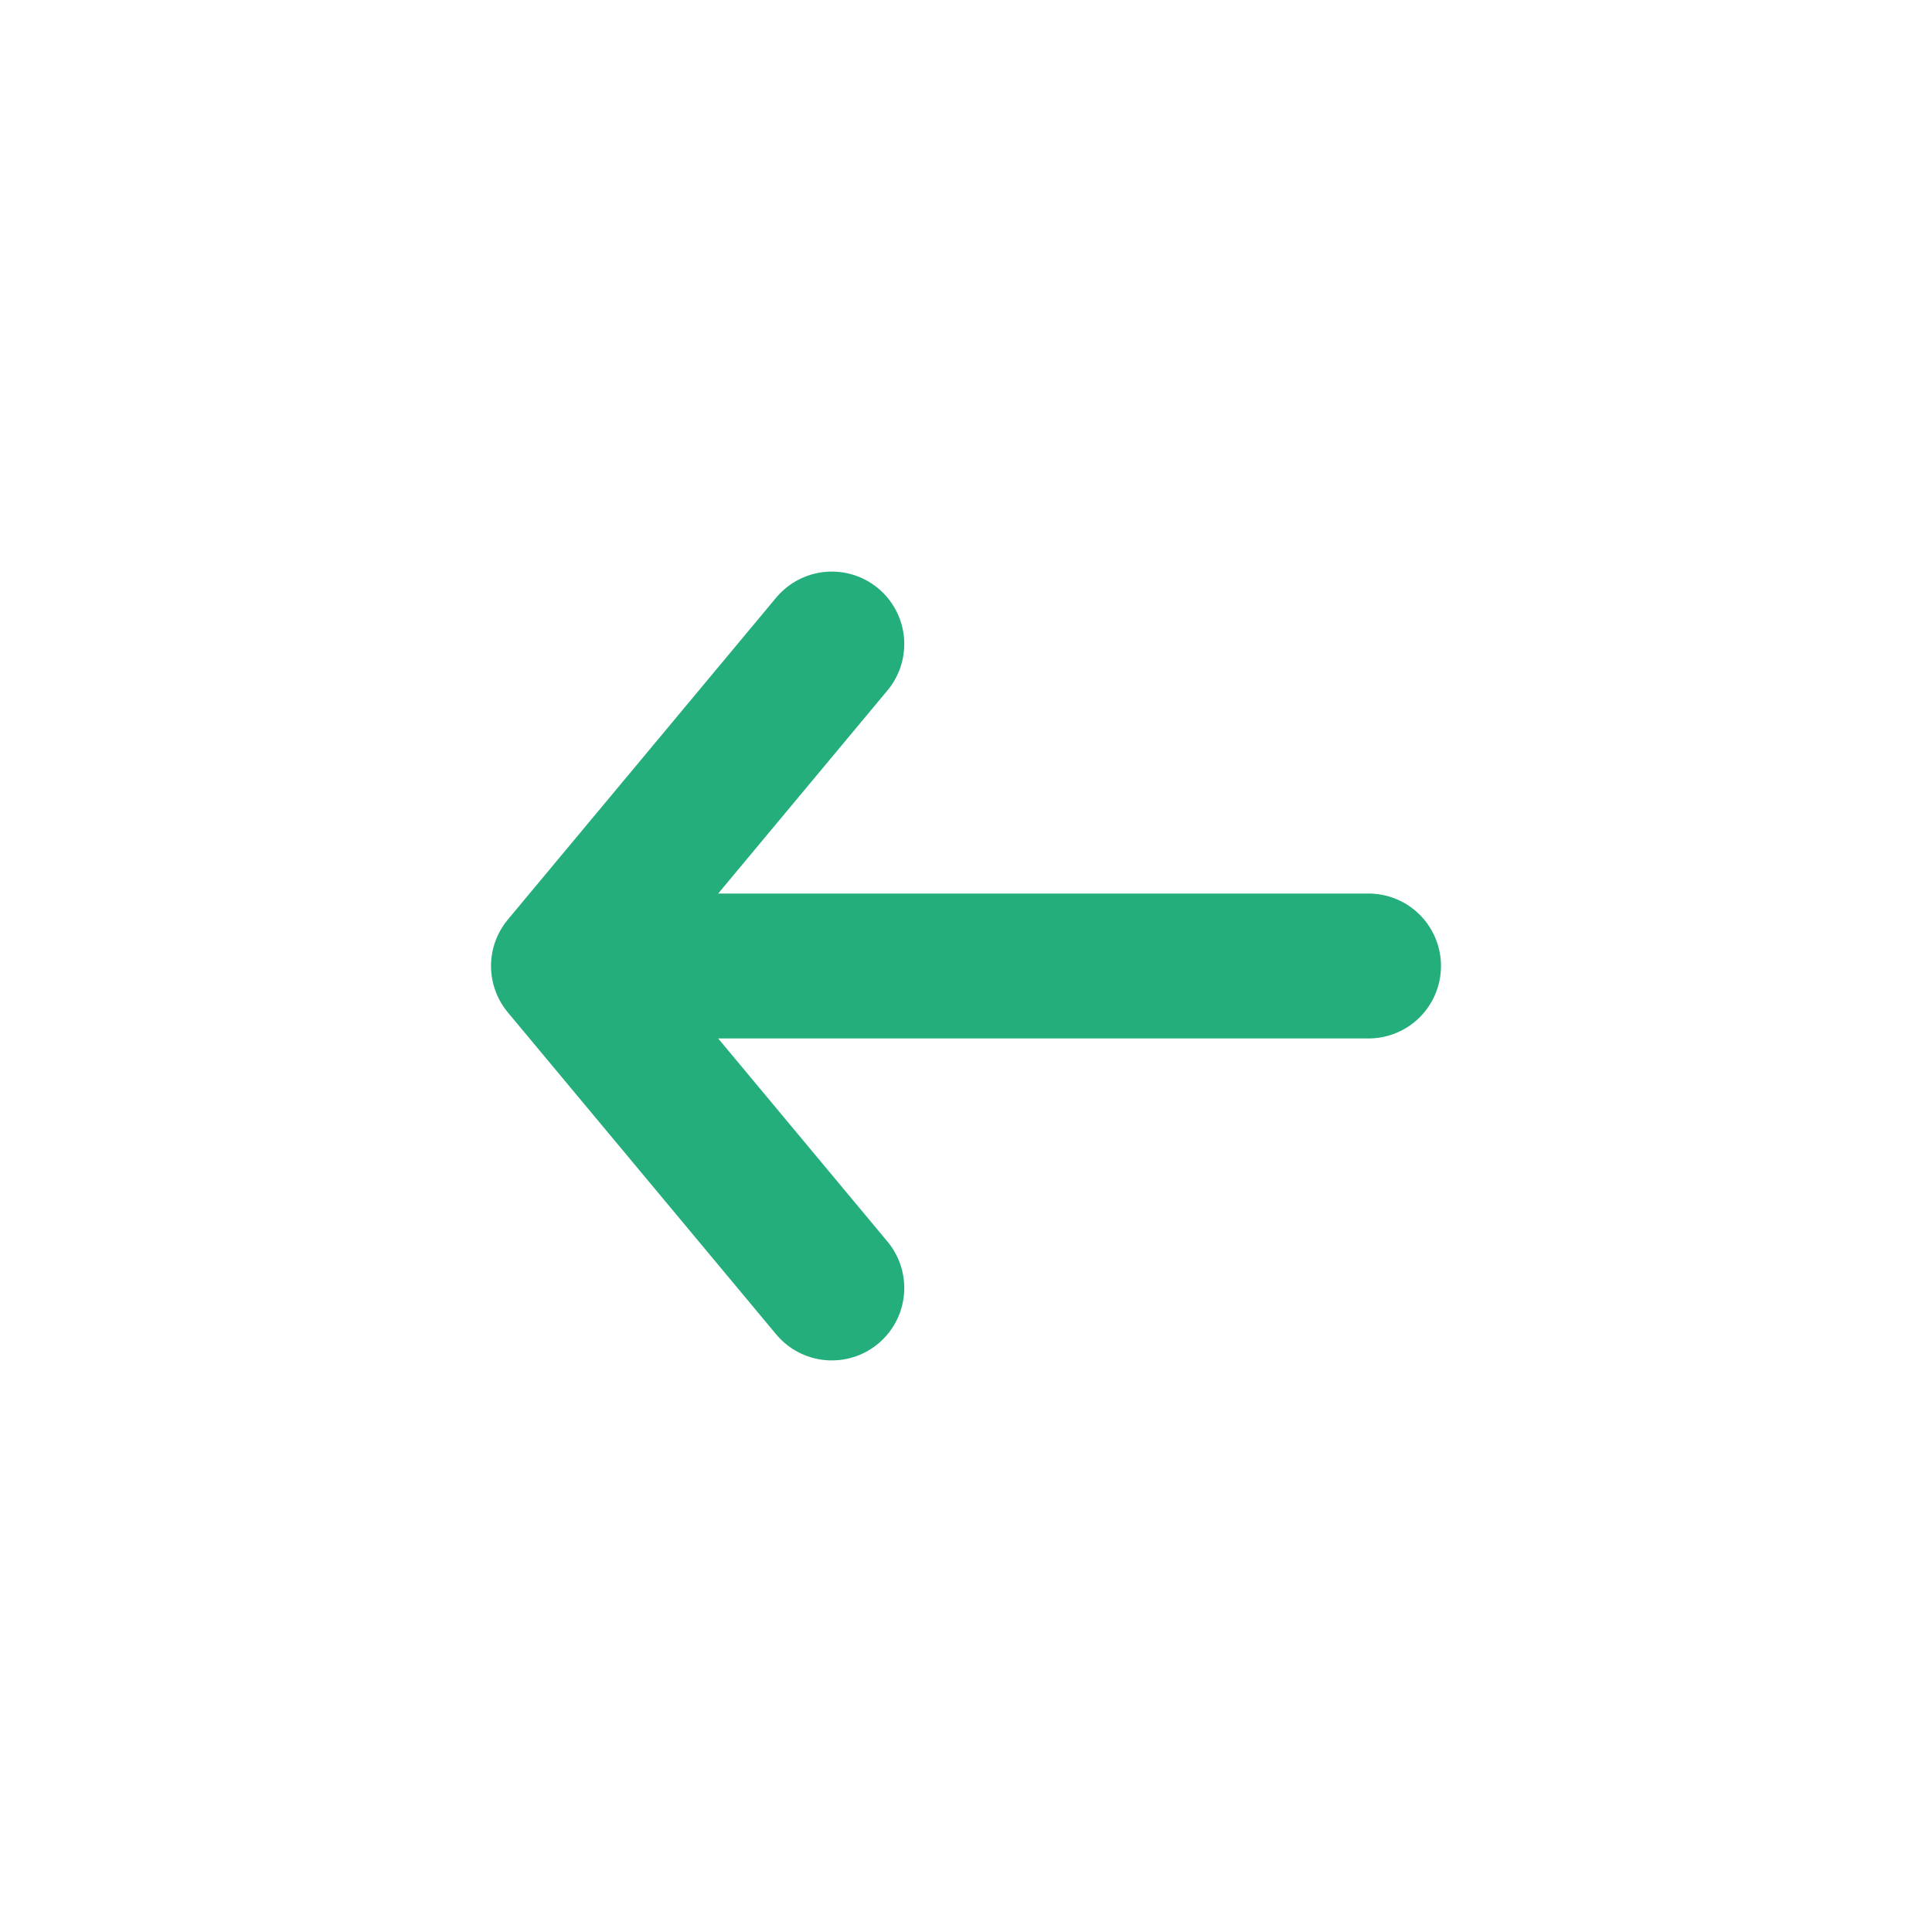
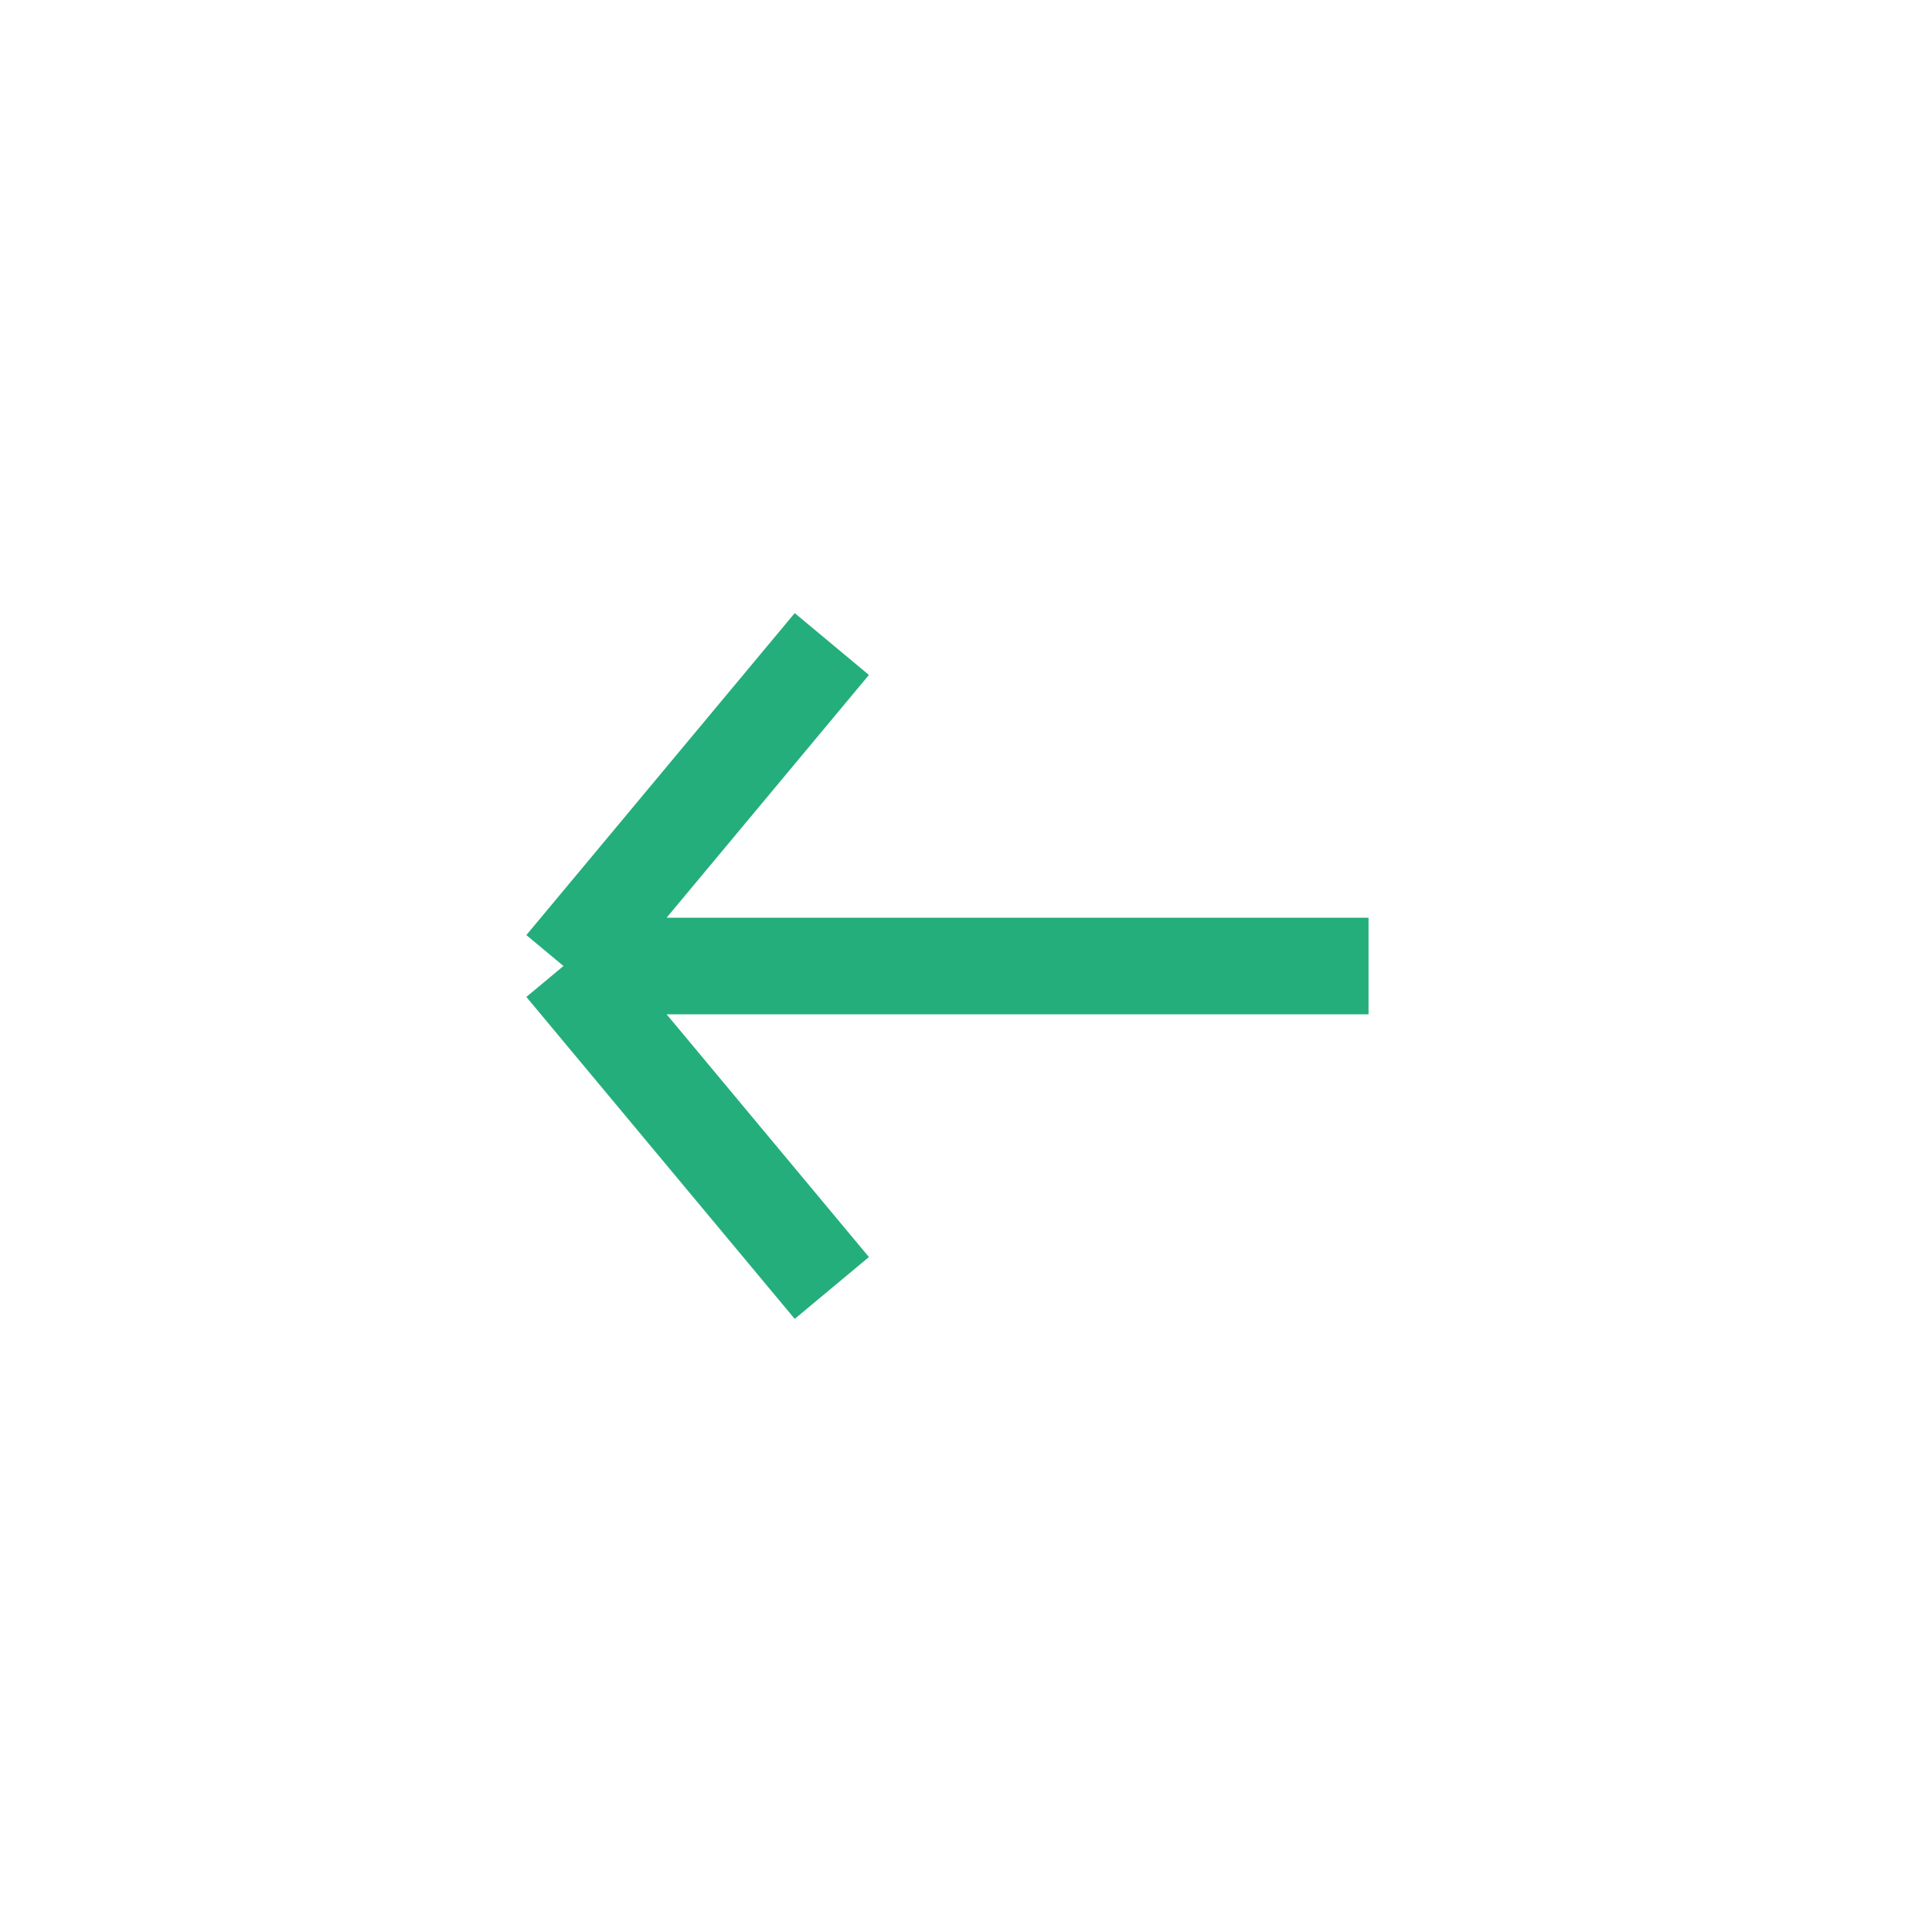
<svg xmlns="http://www.w3.org/2000/svg" width="20" height="20" viewBox="0 0 20 20" fill="none">
-   <path d="M5.833 10L8.611 6.667M5.833 10L8.611 13.333M5.833 10L14.167 10" stroke="#24AE7C" stroke-width="1.5" stroke-linecap="round" stroke-linejoin="round" />
+   <path d="M5.833 10L8.611 6.667M5.833 10L8.611 13.333M5.833 10L14.167 10" stroke="#24AE7C" strokeWidth="1.5" strokeLinecap="round" strokeLinejoin="round" />
</svg>
